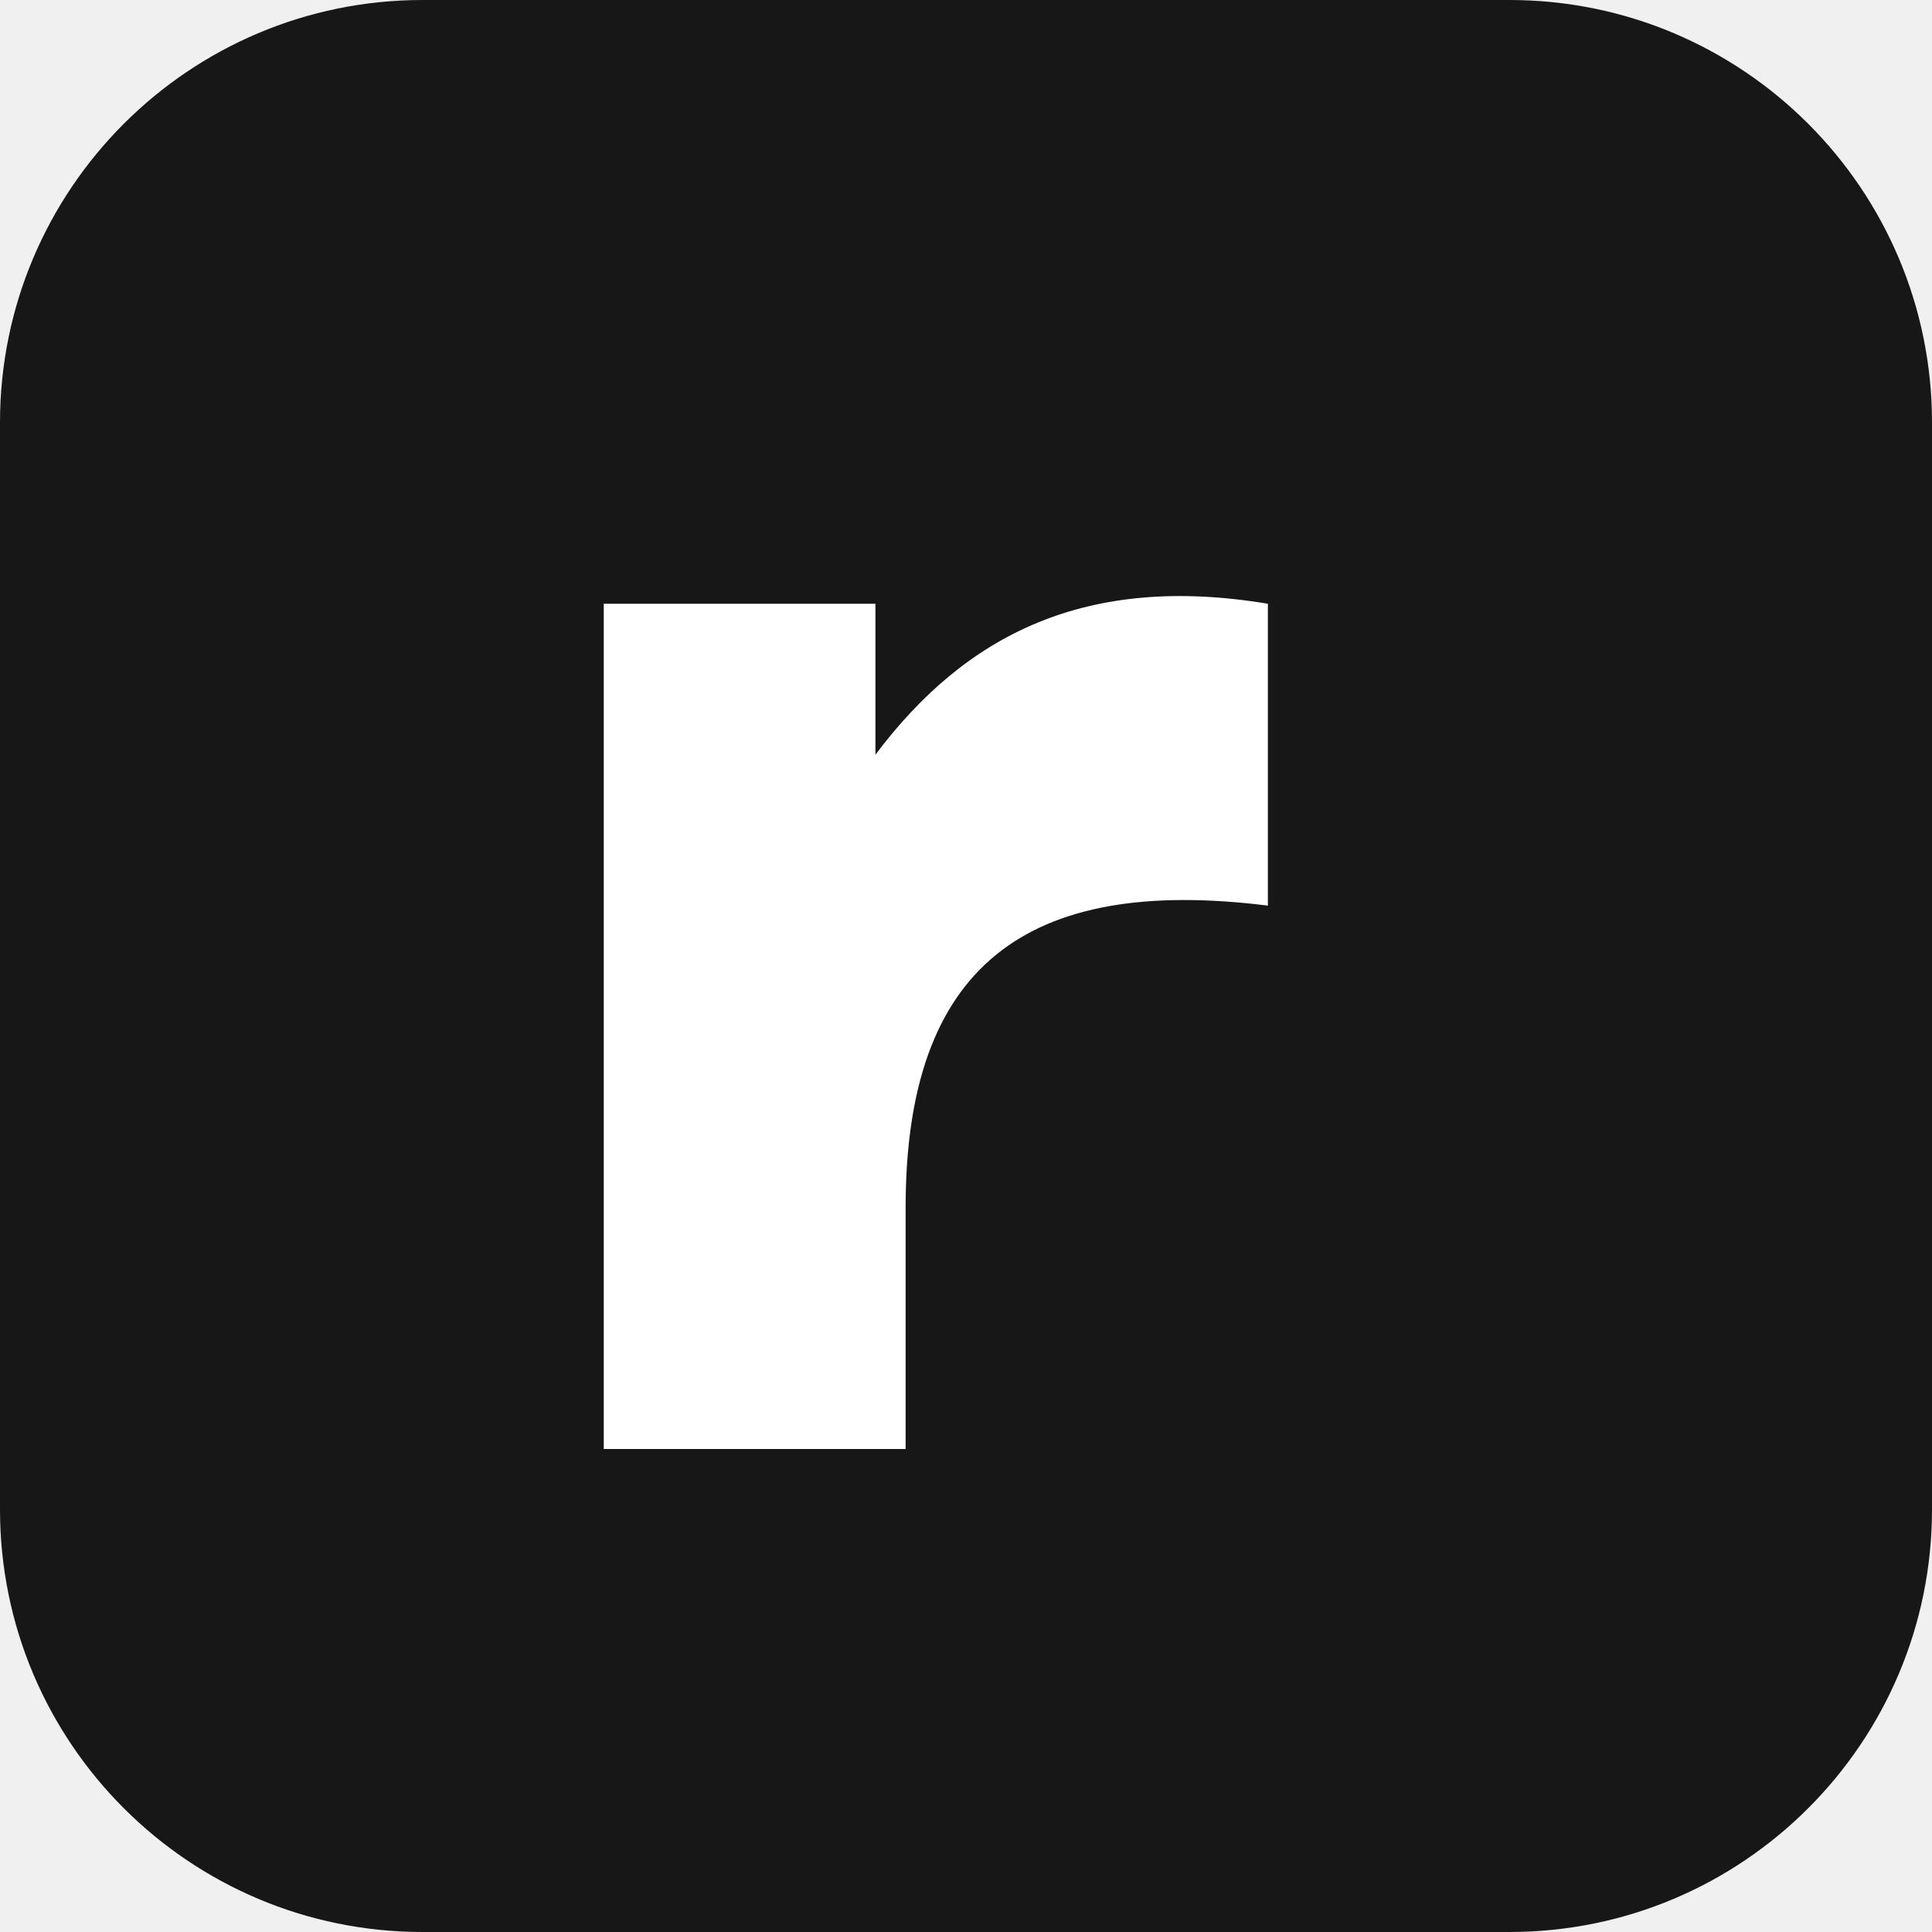
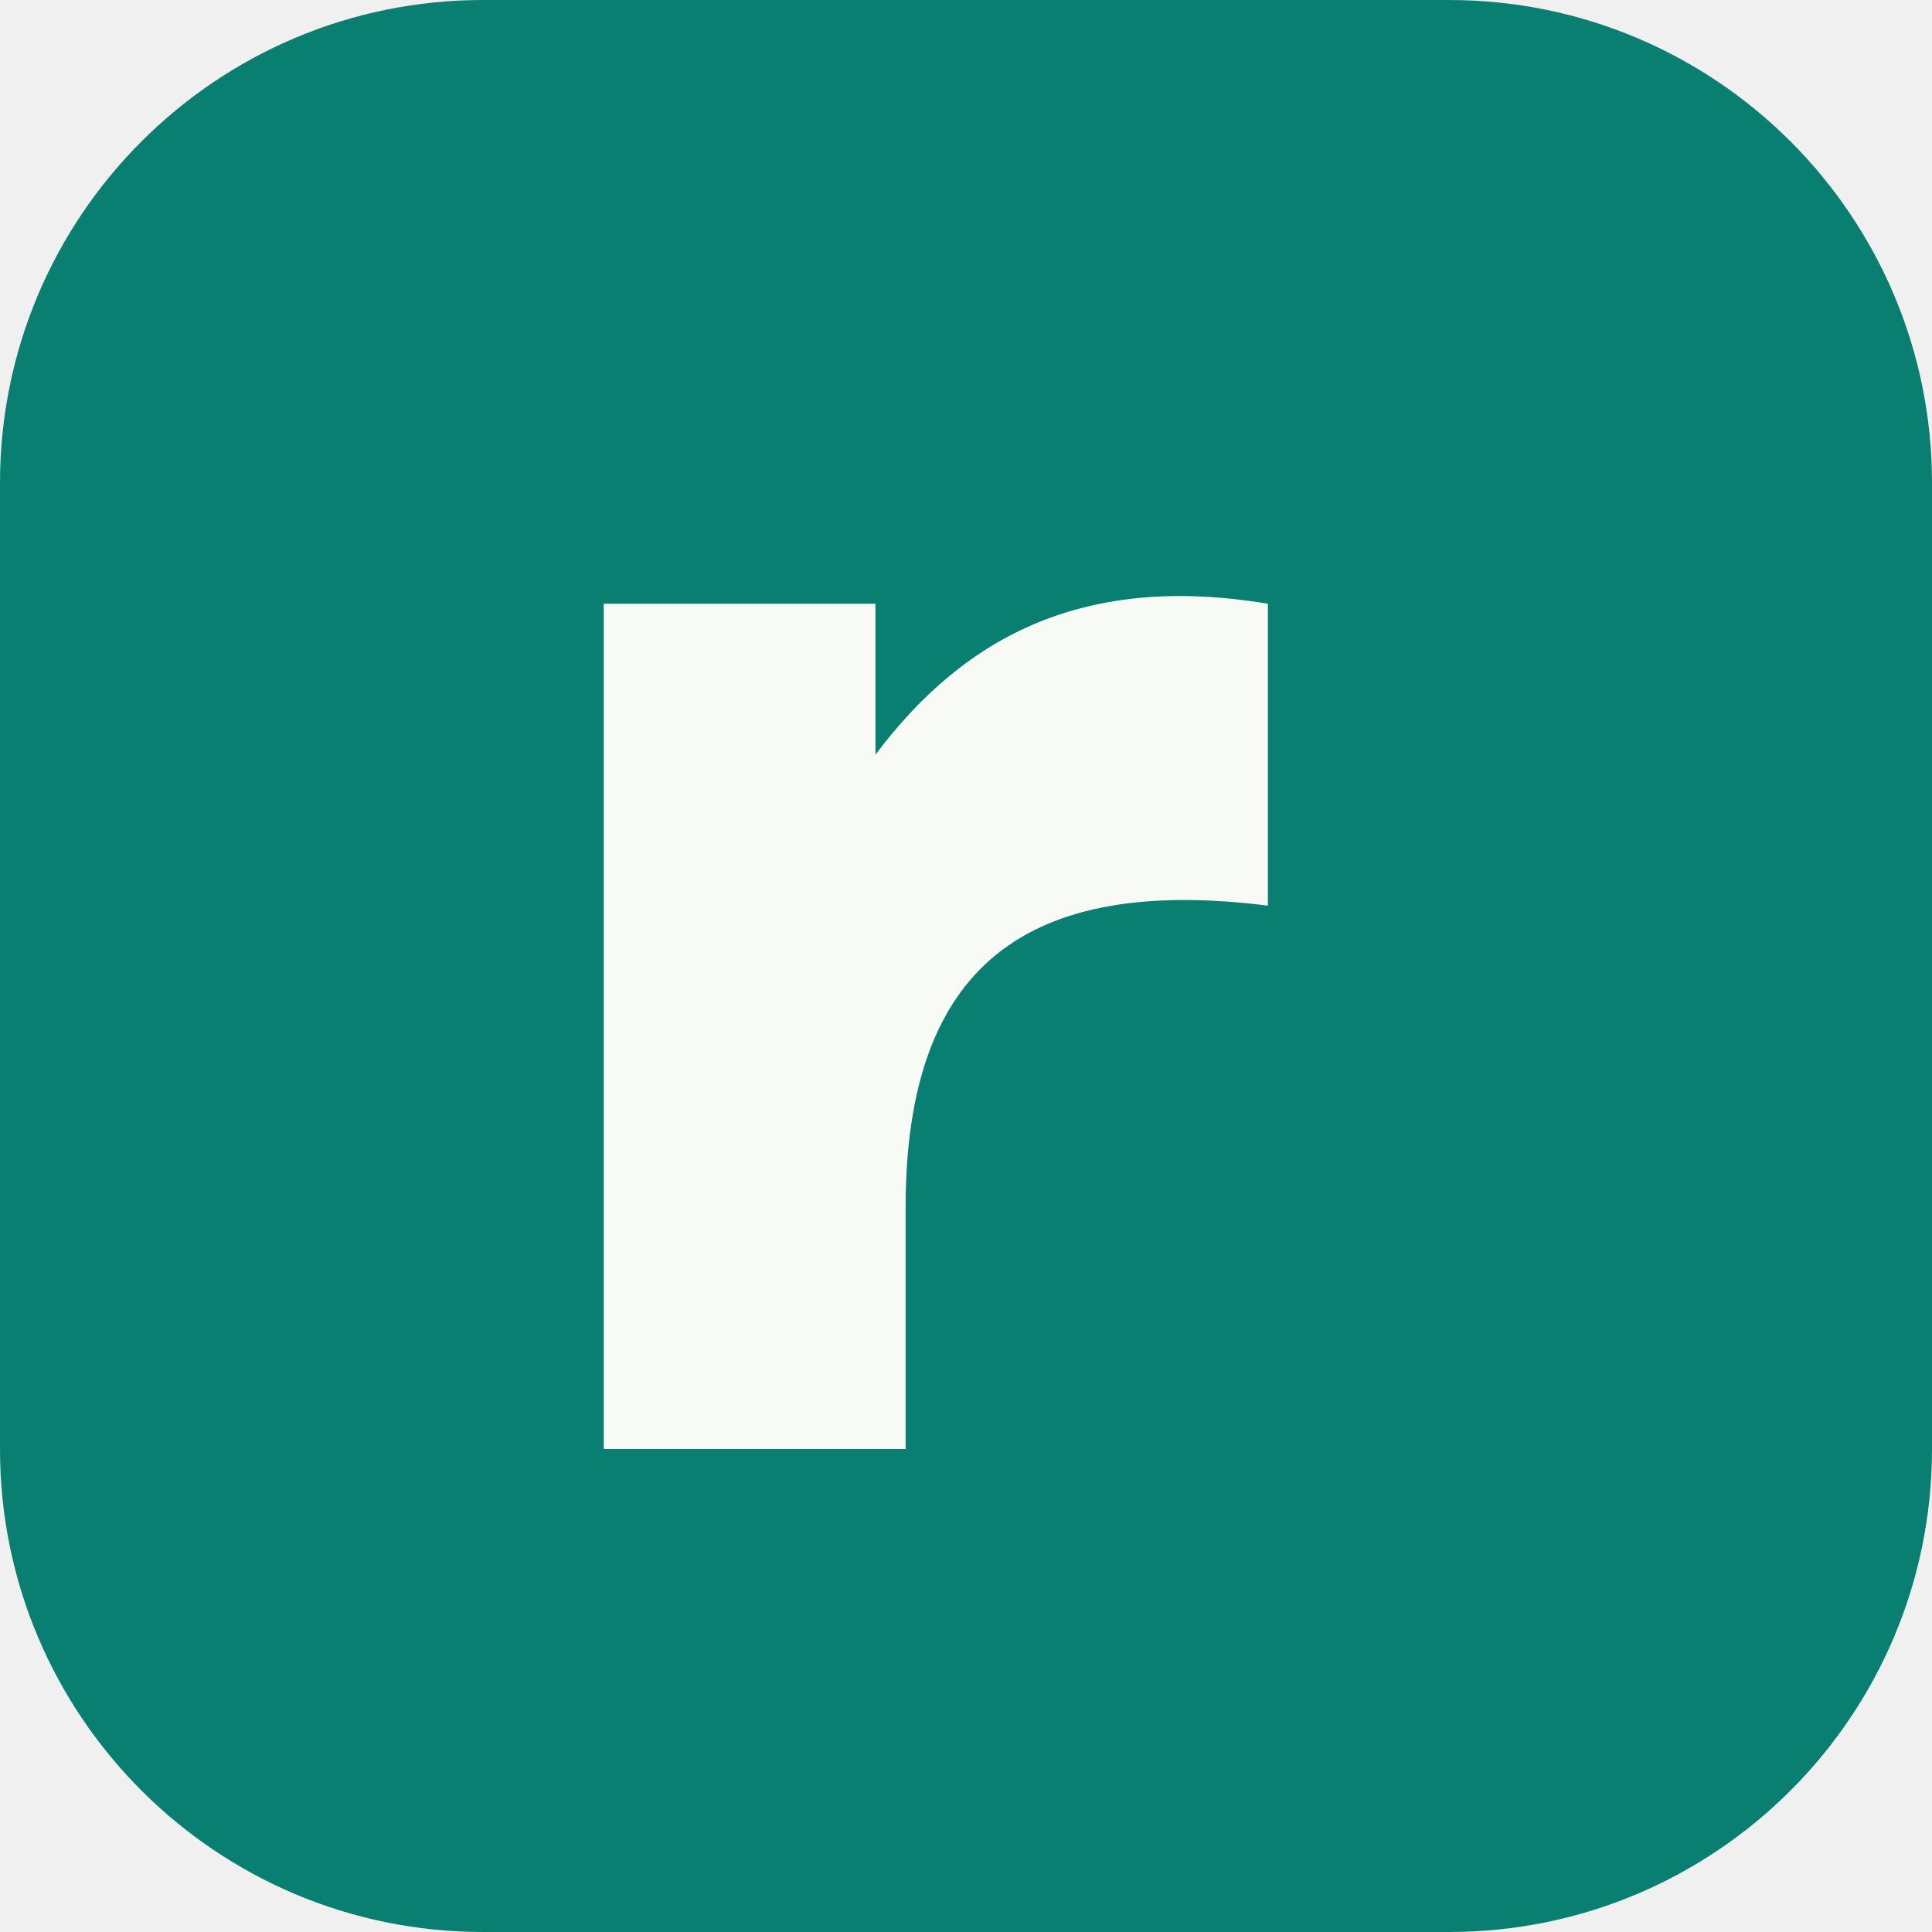
<svg xmlns="http://www.w3.org/2000/svg" viewBox="0 0 64 64">
-   <rect width="64" height="64" rx="14" fill="#171717" />
-   <path d="M20 48V20h9v5c3-4 7-6 13-5v10c-8-1-12 2-12 10v8z" fill="#fff" />
+   <rect width="64" height="64" rx="16" fill="#087f70" />
+   <path d="M20 48V20h9v5c3-4 7-6 13-5v10c-8-1-12 2-12 10v8z" fill="#f8fbf5" />
</svg>
